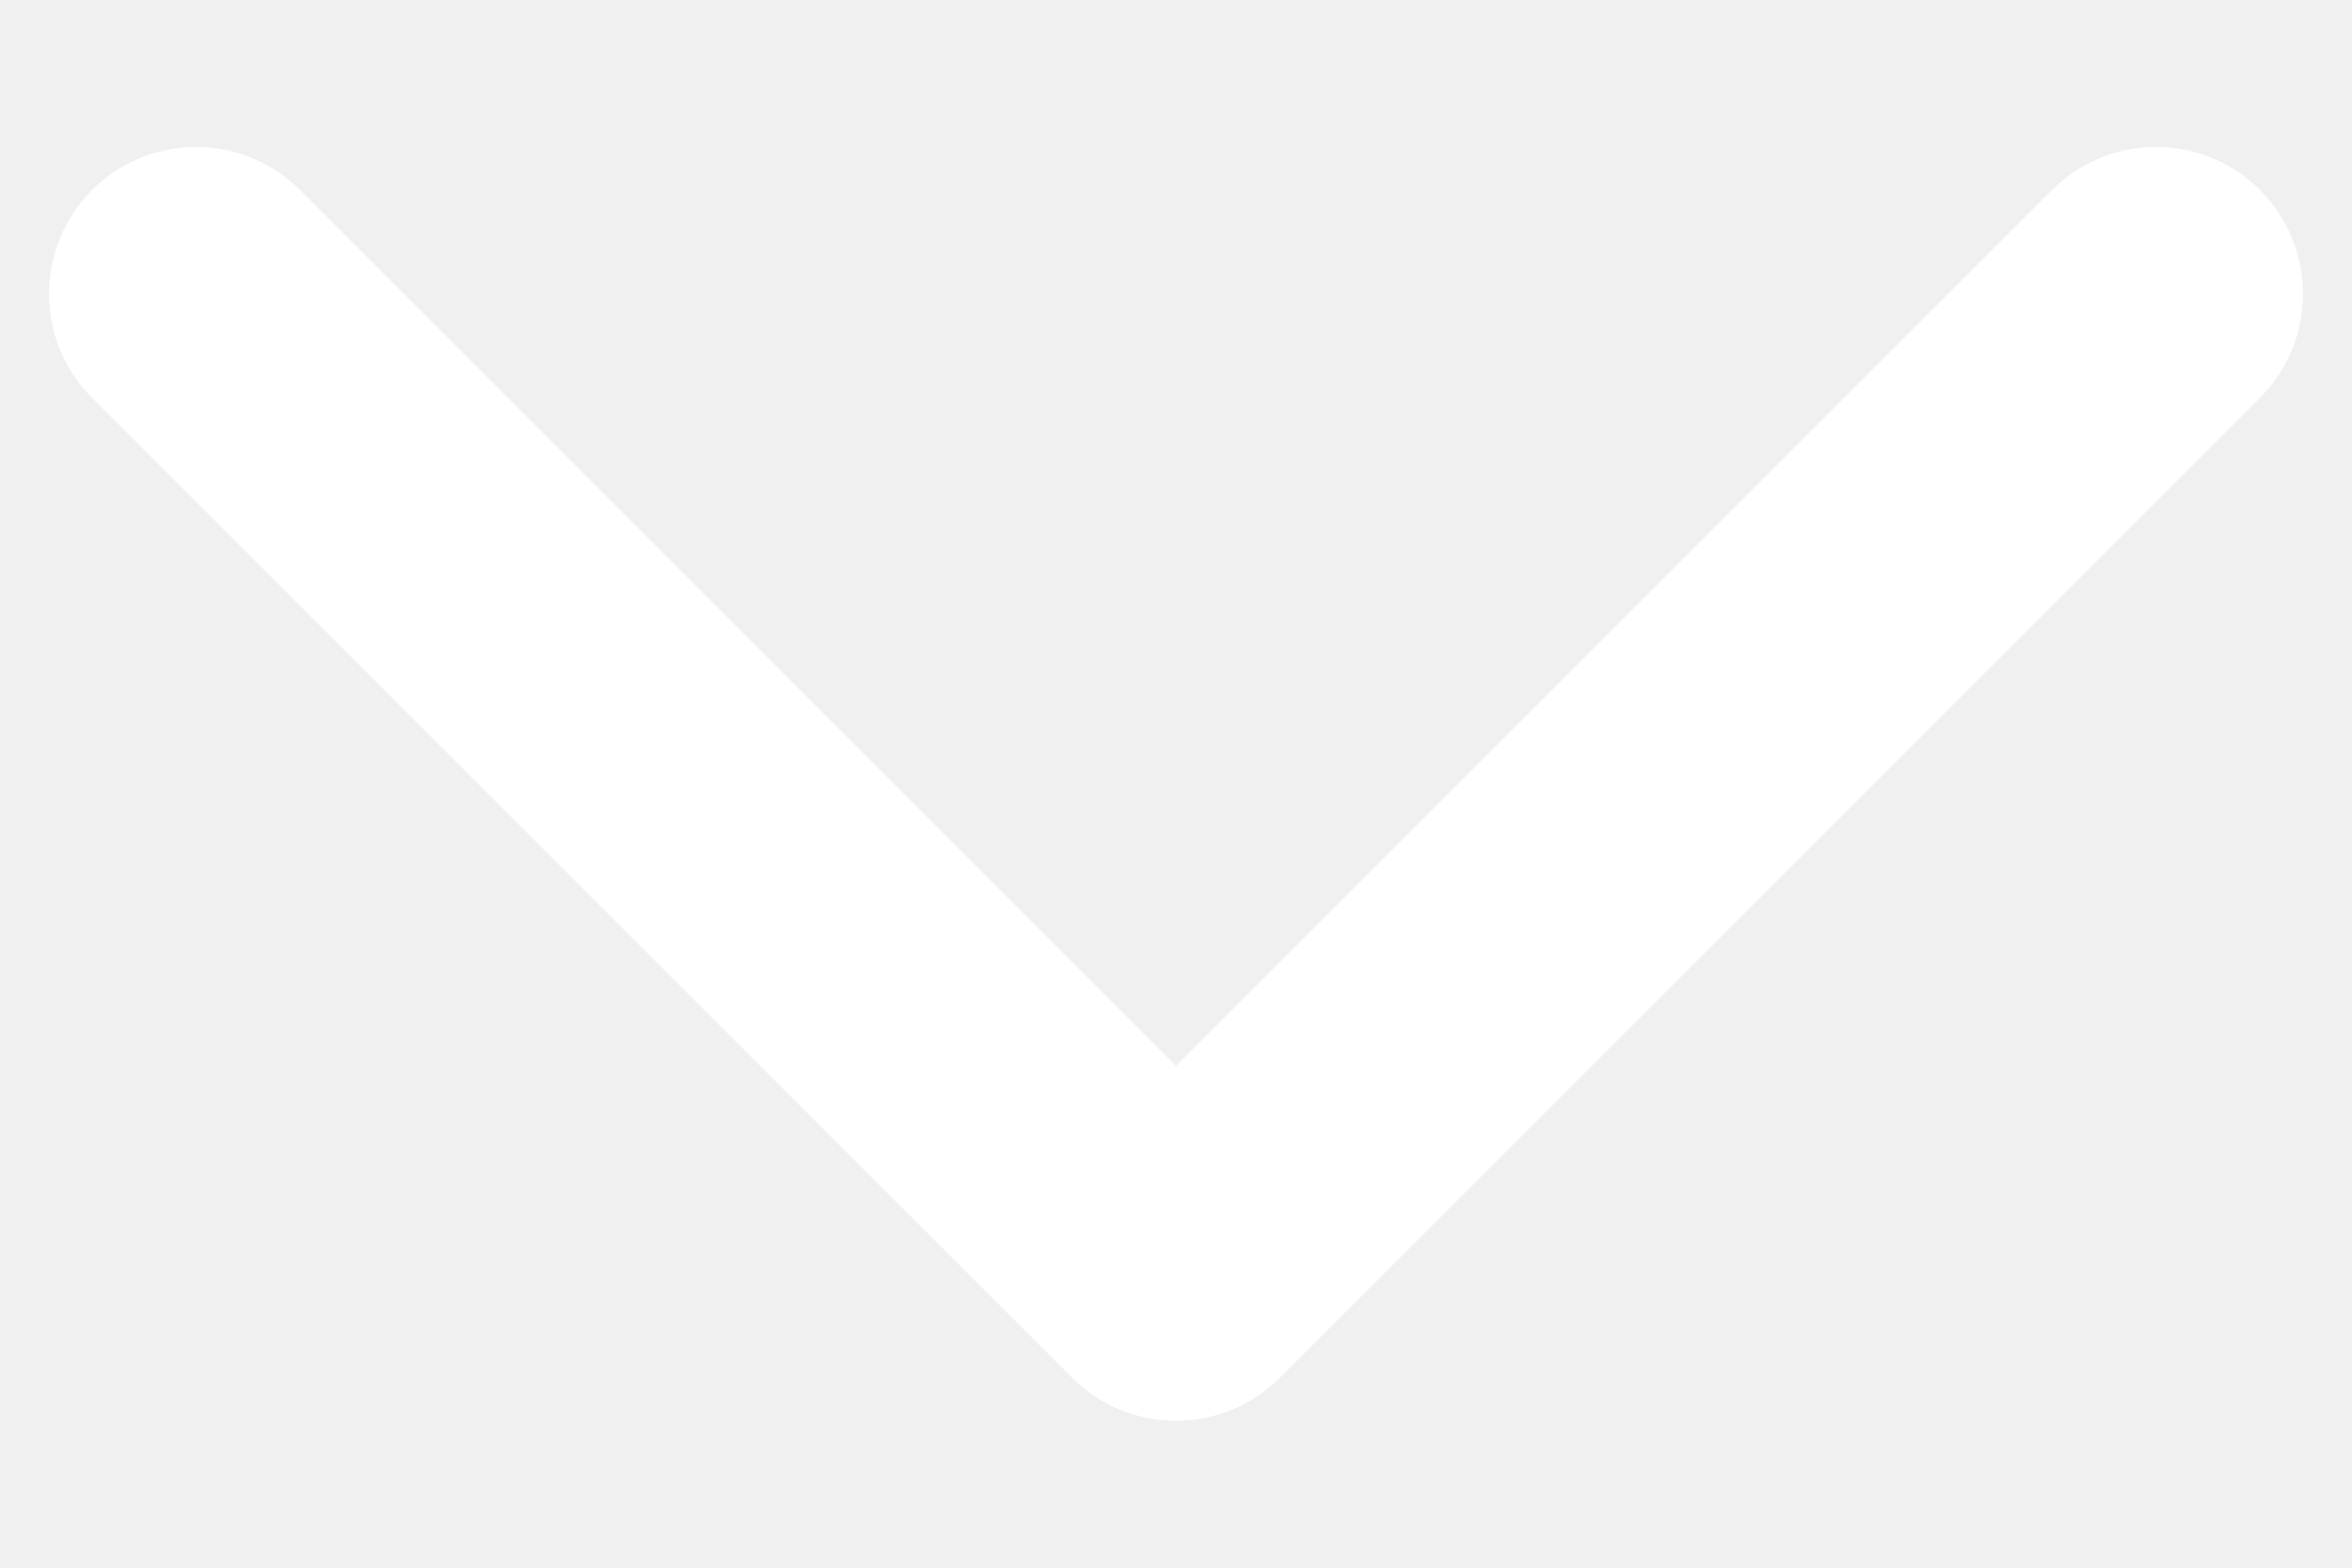
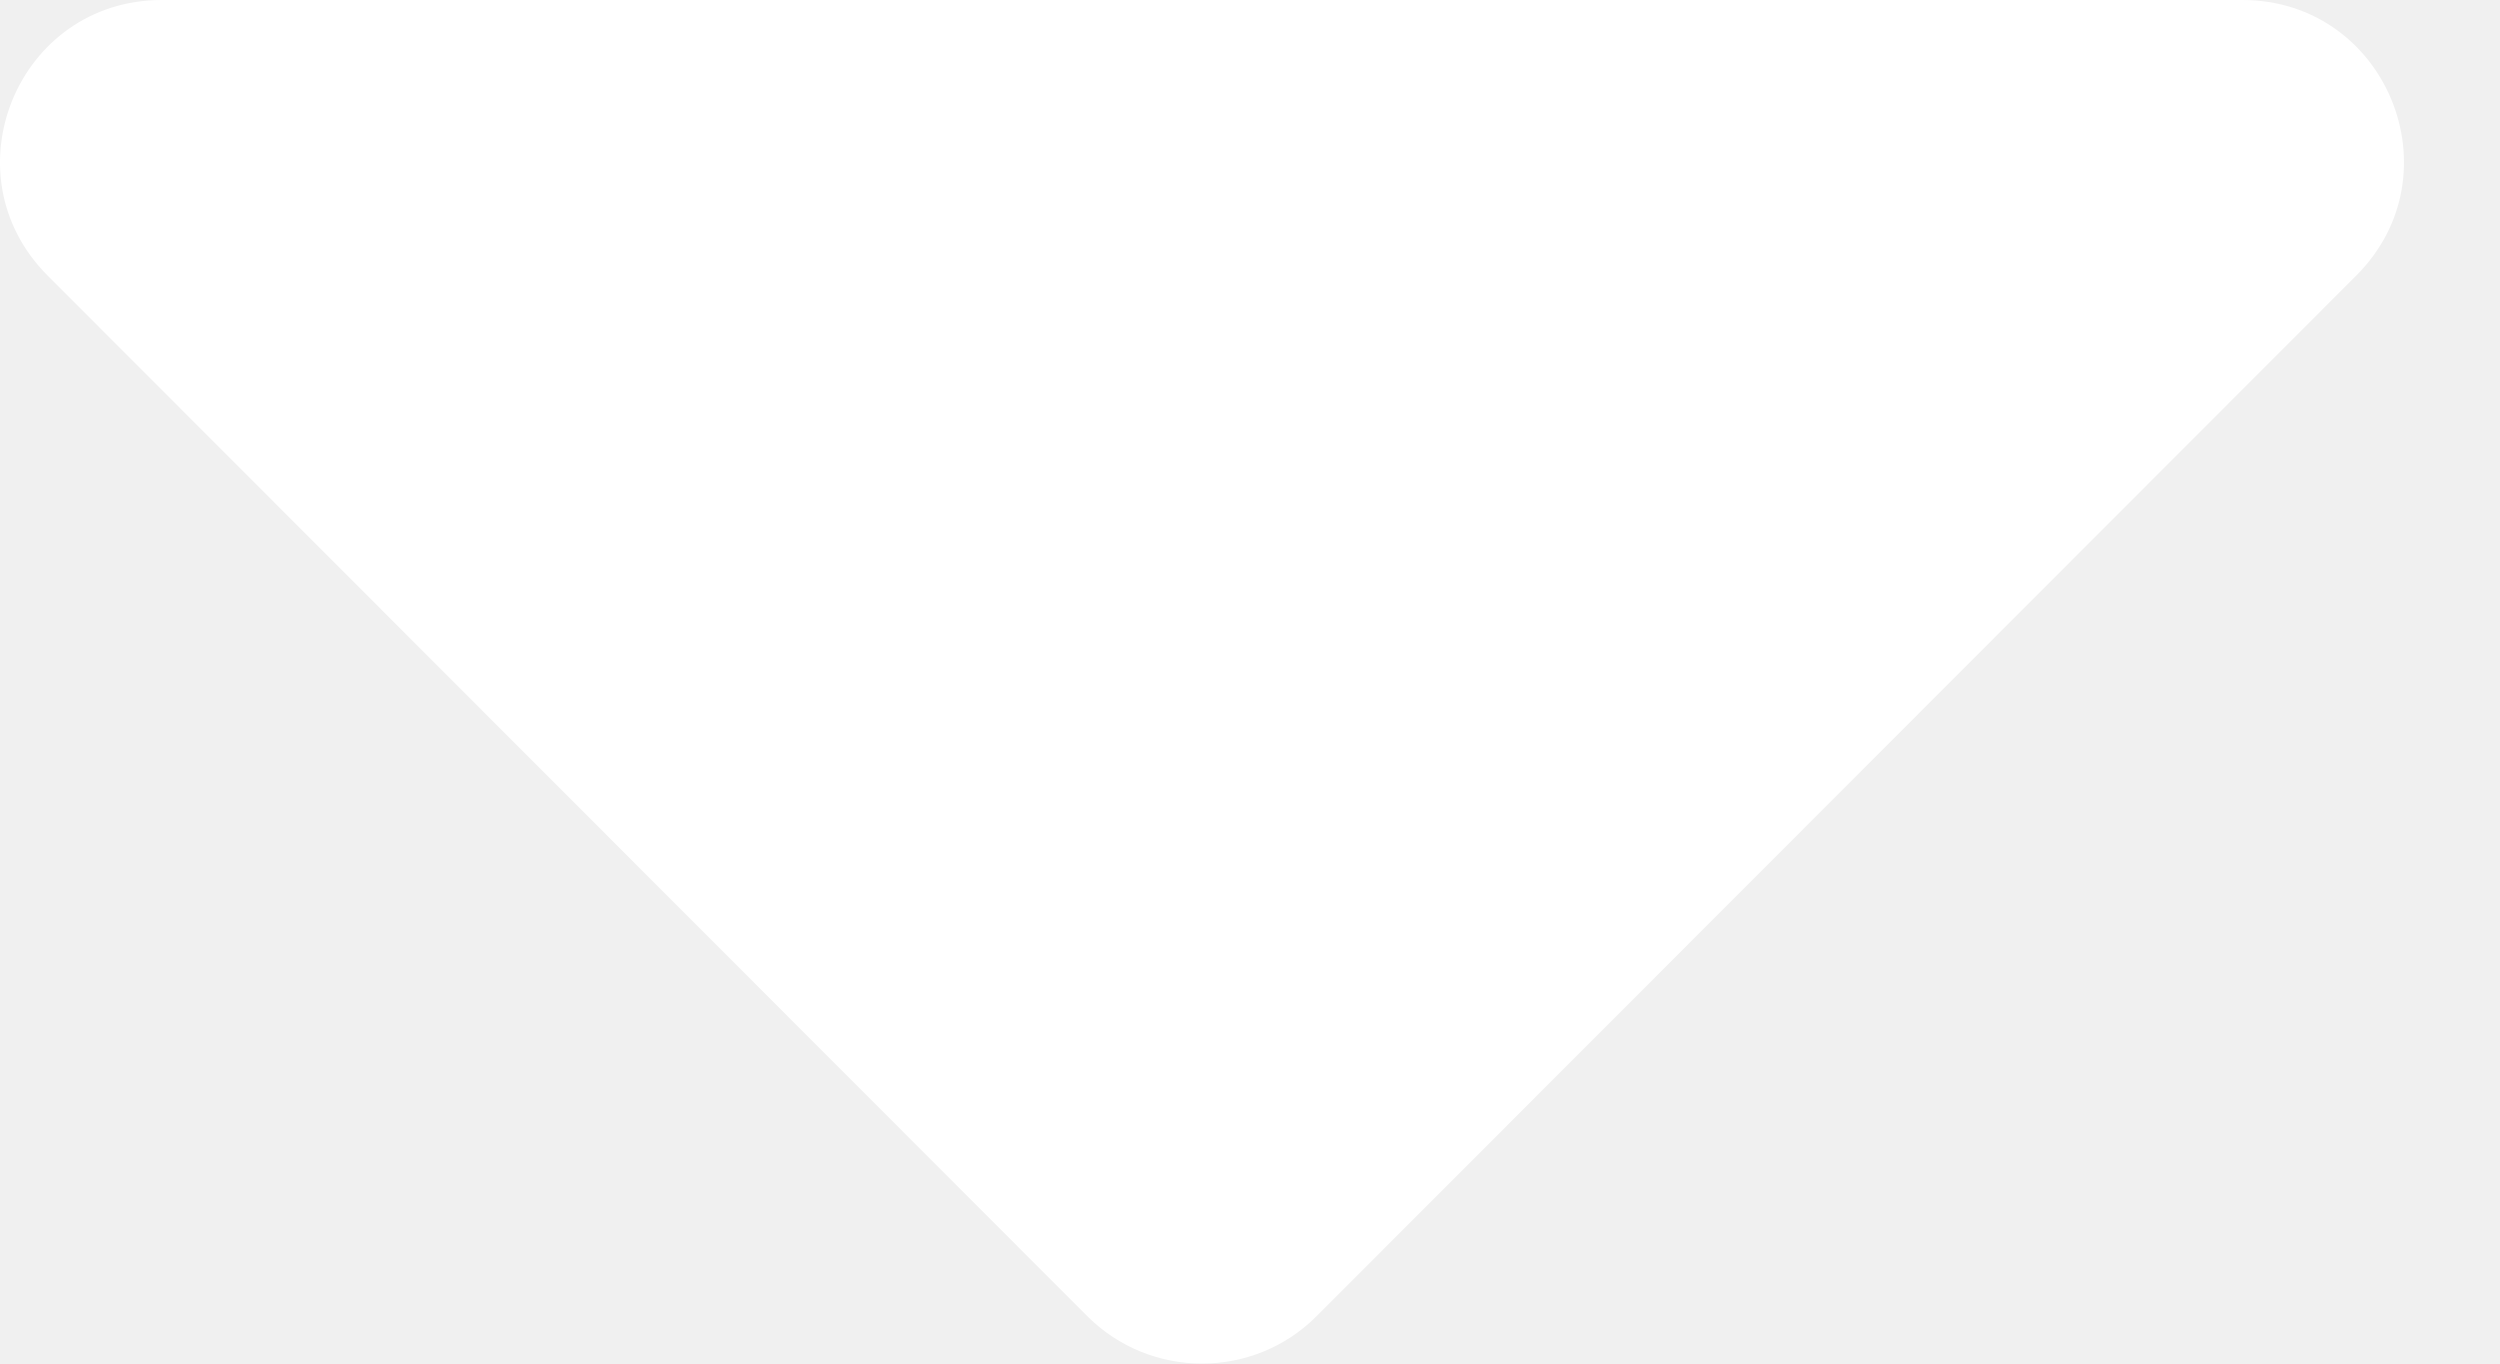
- <svg xmlns="http://www.w3.org/2000/svg" width="12" height="8" viewBox="0 0 12 8" fill="none">
-   <path d="M1 1.5L6 6.5L11 1.5" stroke="white" stroke-width="1.5" stroke-linecap="round" stroke-linejoin="round" />
+ <svg xmlns="http://www.w3.org/2000/svg" width="11" height="6" viewBox="0 0 11 6" fill="none">
+   <path d="M0.712 0H9.866C10.499 0 10.816 0.765 10.367 1.213L5.792 5.792C5.515 6.069 5.063 6.069 4.785 5.792L0.21 1.213C-0.238 0.765 0.078 0 0.712 0Z" fill="white" />
</svg>
